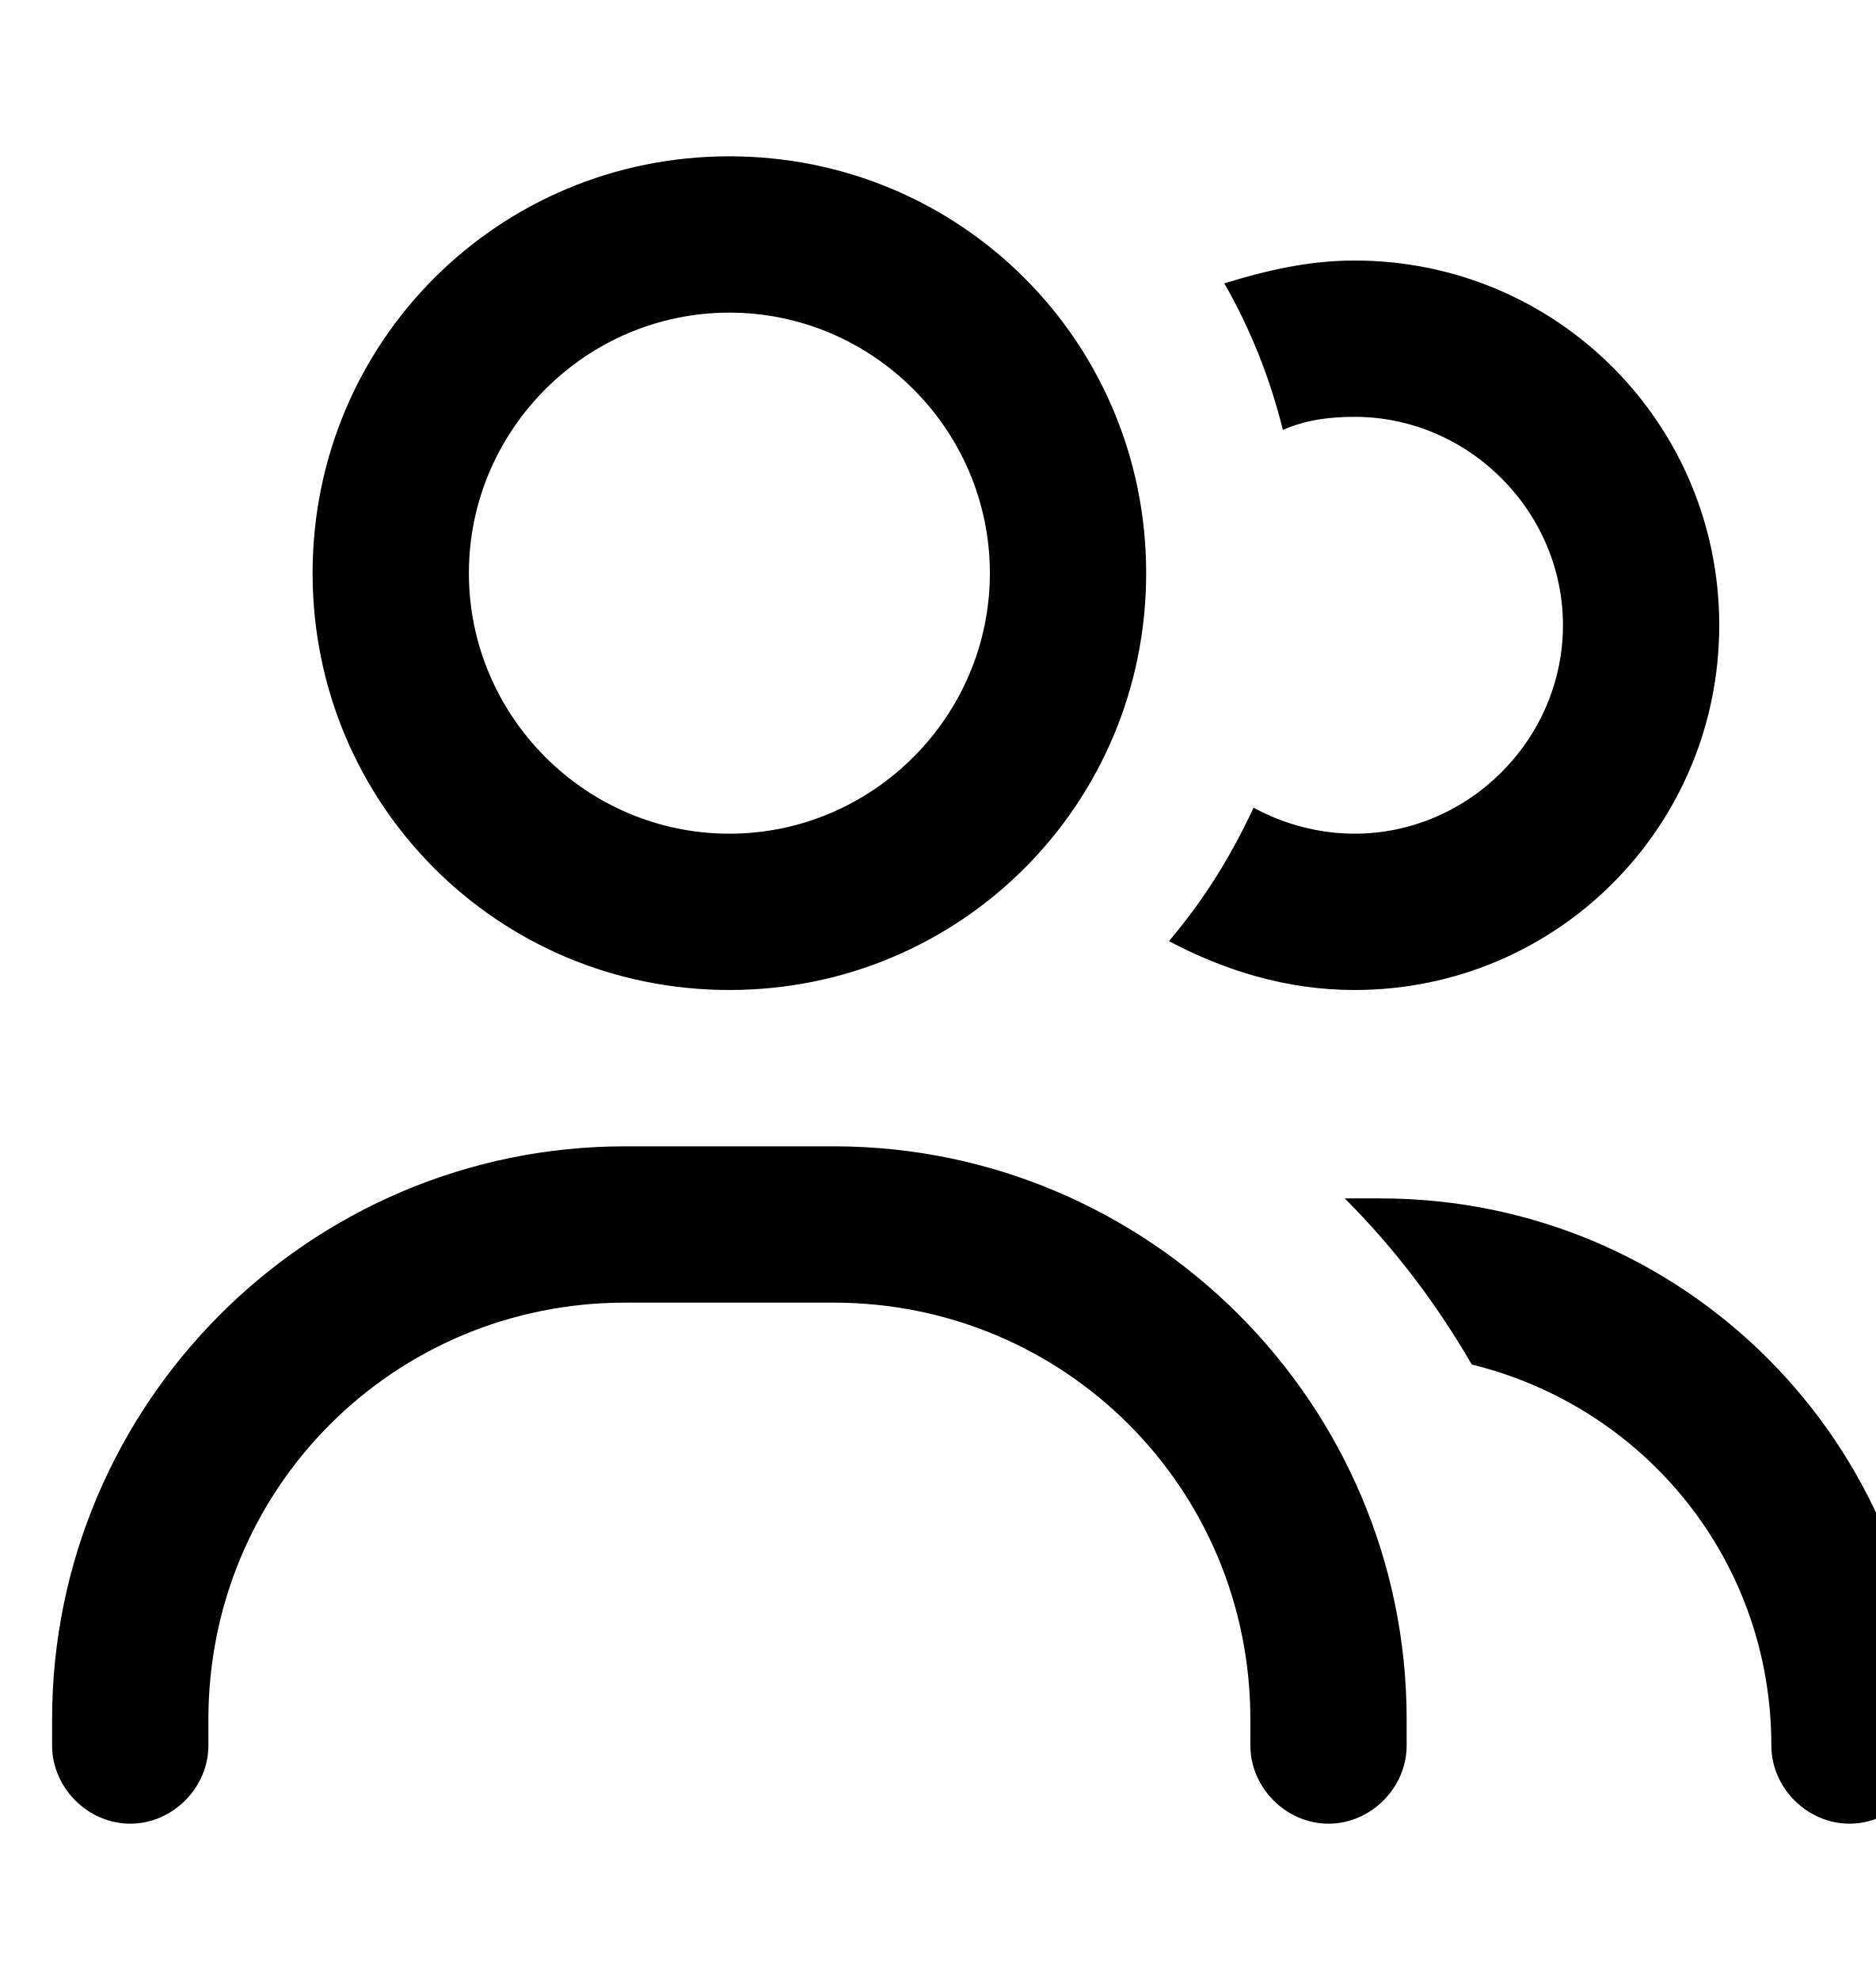
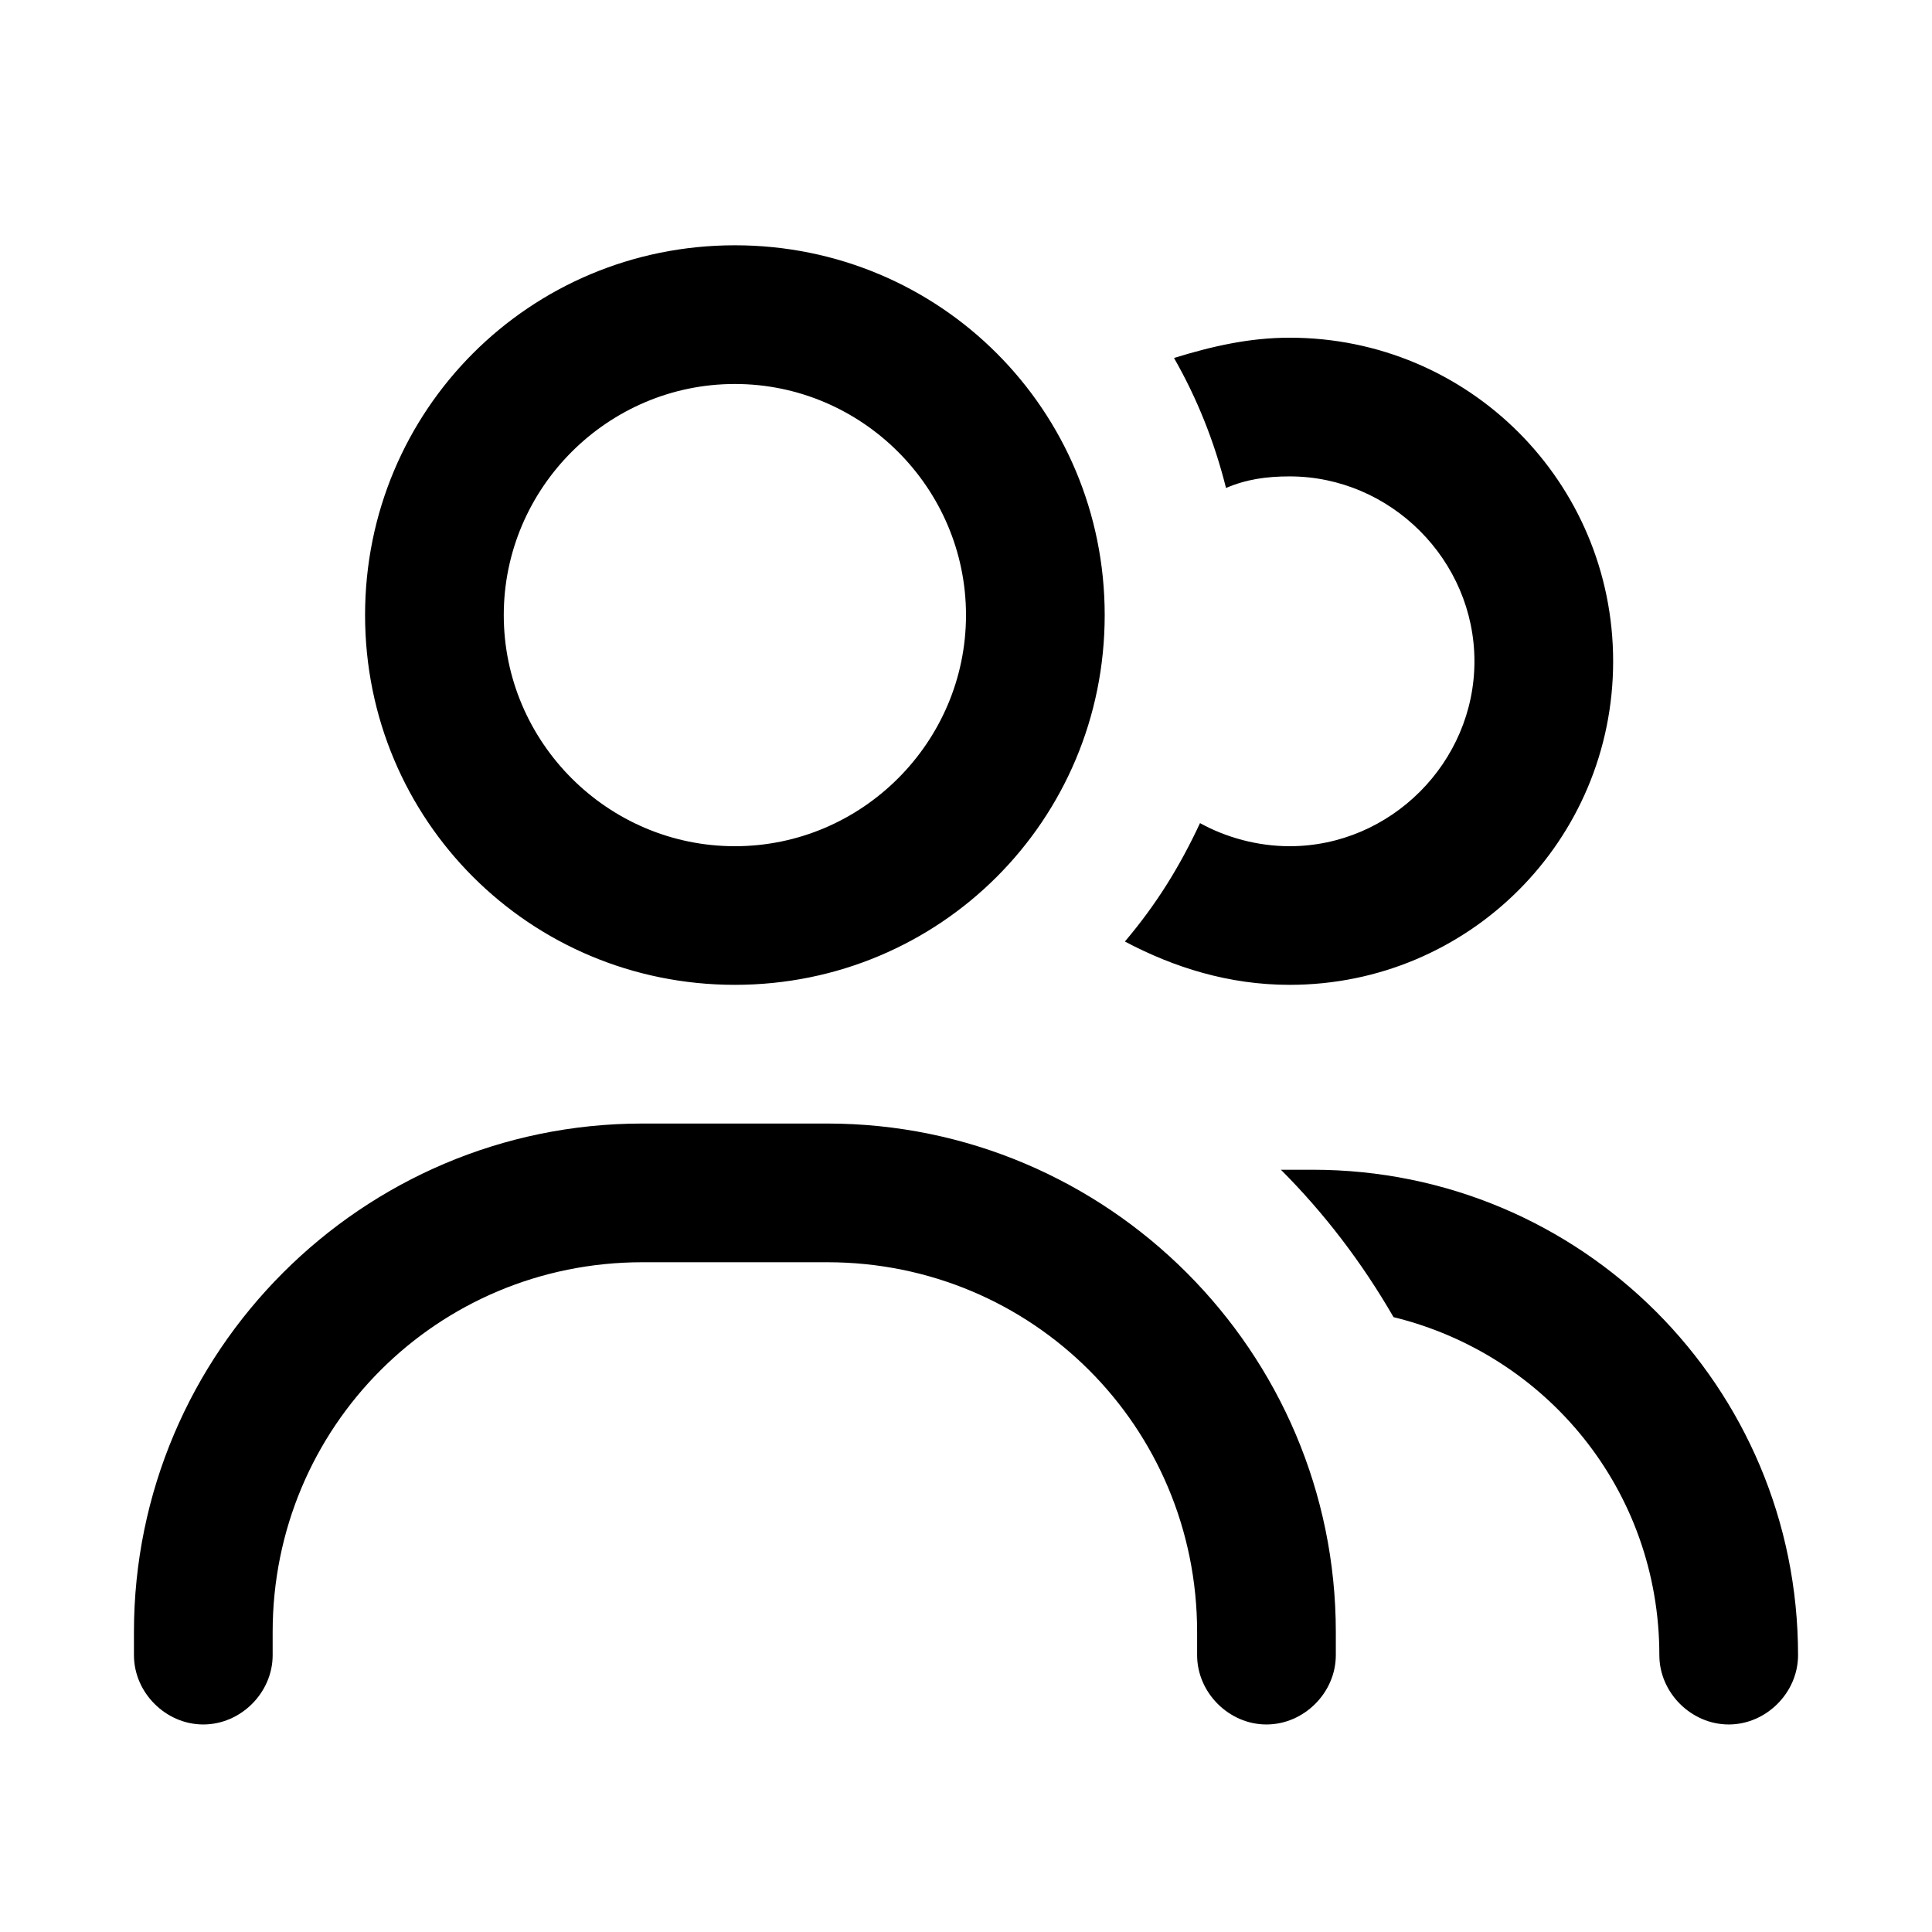
- <svg xmlns="http://www.w3.org/2000/svg" class="icon" viewBox="6.5 6.5 18.0 19.0" fill="none" aria-hidden="true">
-   <path d="M13.5 14.5C14.875 14.5 16 13.375 16 12C16 10.625 14.875 9.5 13.5 9.5C12.125 9.5 11 10.625 11 12C11 13.375 12.125 14.5 13.5 14.5ZM13.5 8C15.719 8 17.5 9.781 17.5 12C17.5 14.219 15.719 16 13.5 16C11.281 16 9.5 14.219 9.5 12C9.5 9.781 11.281 8 13.5 8ZM12.5 19C10.281 19 8.5 20.781 8.5 23V23.25C8.5 23.656 8.156 24 7.75 24C7.344 24 7 23.656 7 23.25V23C7 19.969 9.469 17.5 12.5 17.5H14.5C17.531 17.5 20 19.969 20 23V23.25C20 23.656 19.656 24 19.25 24C18.844 24 18.5 23.656 18.5 23.25V23C18.5 20.781 16.719 19 14.5 19H12.5ZM17.719 15.531C18.062 15.125 18.312 14.719 18.531 14.25C18.812 14.406 19.156 14.5 19.5 14.5C20.594 14.5 21.5 13.594 21.5 12.5C21.5 11.406 20.594 10.5 19.5 10.5C19.25 10.5 19.031 10.531 18.812 10.625C18.688 10.125 18.5 9.656 18.25 9.219C18.656 9.094 19.062 9 19.5 9C21.438 9 23 10.562 23 12.5C23 14.438 21.438 16 19.5 16C18.844 16 18.25 15.812 17.719 15.531ZM20.625 19.594C20.281 19 19.875 18.469 19.406 18H19.75C22.656 18 25 20.344 25 23.25C25 23.656 24.656 24 24.25 24C23.844 24 23.5 23.656 23.5 23.25C23.5 21.469 22.281 20 20.625 19.594Z" fill="currentColor" />
+ <svg xmlns="http://www.w3.org/2000/svg" class="icon" width="24" height="24" viewBox="0 0 24 24" fill="none" aria-hidden="true">
+   <path d="M9.129 10.512C10.708 10.512 12 9.22 12 7.641C12 6.062 10.708 4.77 9.129 4.77C7.55 4.77 6.258 6.062 6.258 7.641C6.258 9.22 7.55 10.512 9.129 10.512ZM9.129 3.047C11.677 3.047 13.723 5.093 13.723 7.641C13.723 10.189 11.677 12.234 9.129 12.234C6.581 12.234 4.535 10.189 4.535 7.641C4.535 5.093 6.581 3.047 9.129 3.047ZM7.98 15.68C5.432 15.68 3.387 17.725 3.387 20.273V20.561C3.387 21.027 2.992 21.422 2.525 21.422C2.059 21.422 1.664 21.027 1.664 20.561V20.273C1.664 16.792 4.499 13.957 7.98 13.957H10.277C13.758 13.957 16.594 16.792 16.594 20.273V20.561C16.594 21.027 16.199 21.422 15.732 21.422C15.266 21.422 14.871 21.027 14.871 20.561V20.273C14.871 17.725 12.825 15.68 10.277 15.68H7.98ZM13.974 11.696C14.369 11.229 14.656 10.763 14.907 10.225C15.23 10.404 15.625 10.512 16.02 10.512C17.276 10.512 18.316 9.471 18.316 8.215C18.316 6.959 17.276 5.918 16.02 5.918C15.732 5.918 15.481 5.954 15.23 6.062C15.086 5.487 14.871 4.949 14.584 4.447C15.05 4.303 15.517 4.195 16.02 4.195C18.245 4.195 20.039 5.99 20.039 8.215C20.039 10.44 18.245 12.234 16.02 12.234C15.266 12.234 14.584 12.019 13.974 11.696ZM17.311 16.362C16.917 15.68 16.45 15.07 15.912 14.531H16.307C19.644 14.531 22.336 17.223 22.336 20.561C22.336 21.027 21.941 21.422 21.475 21.422C21.008 21.422 20.613 21.027 20.613 20.561C20.613 18.515 19.214 16.828 17.311 16.362Z" fill="currentColor" />
</svg>
